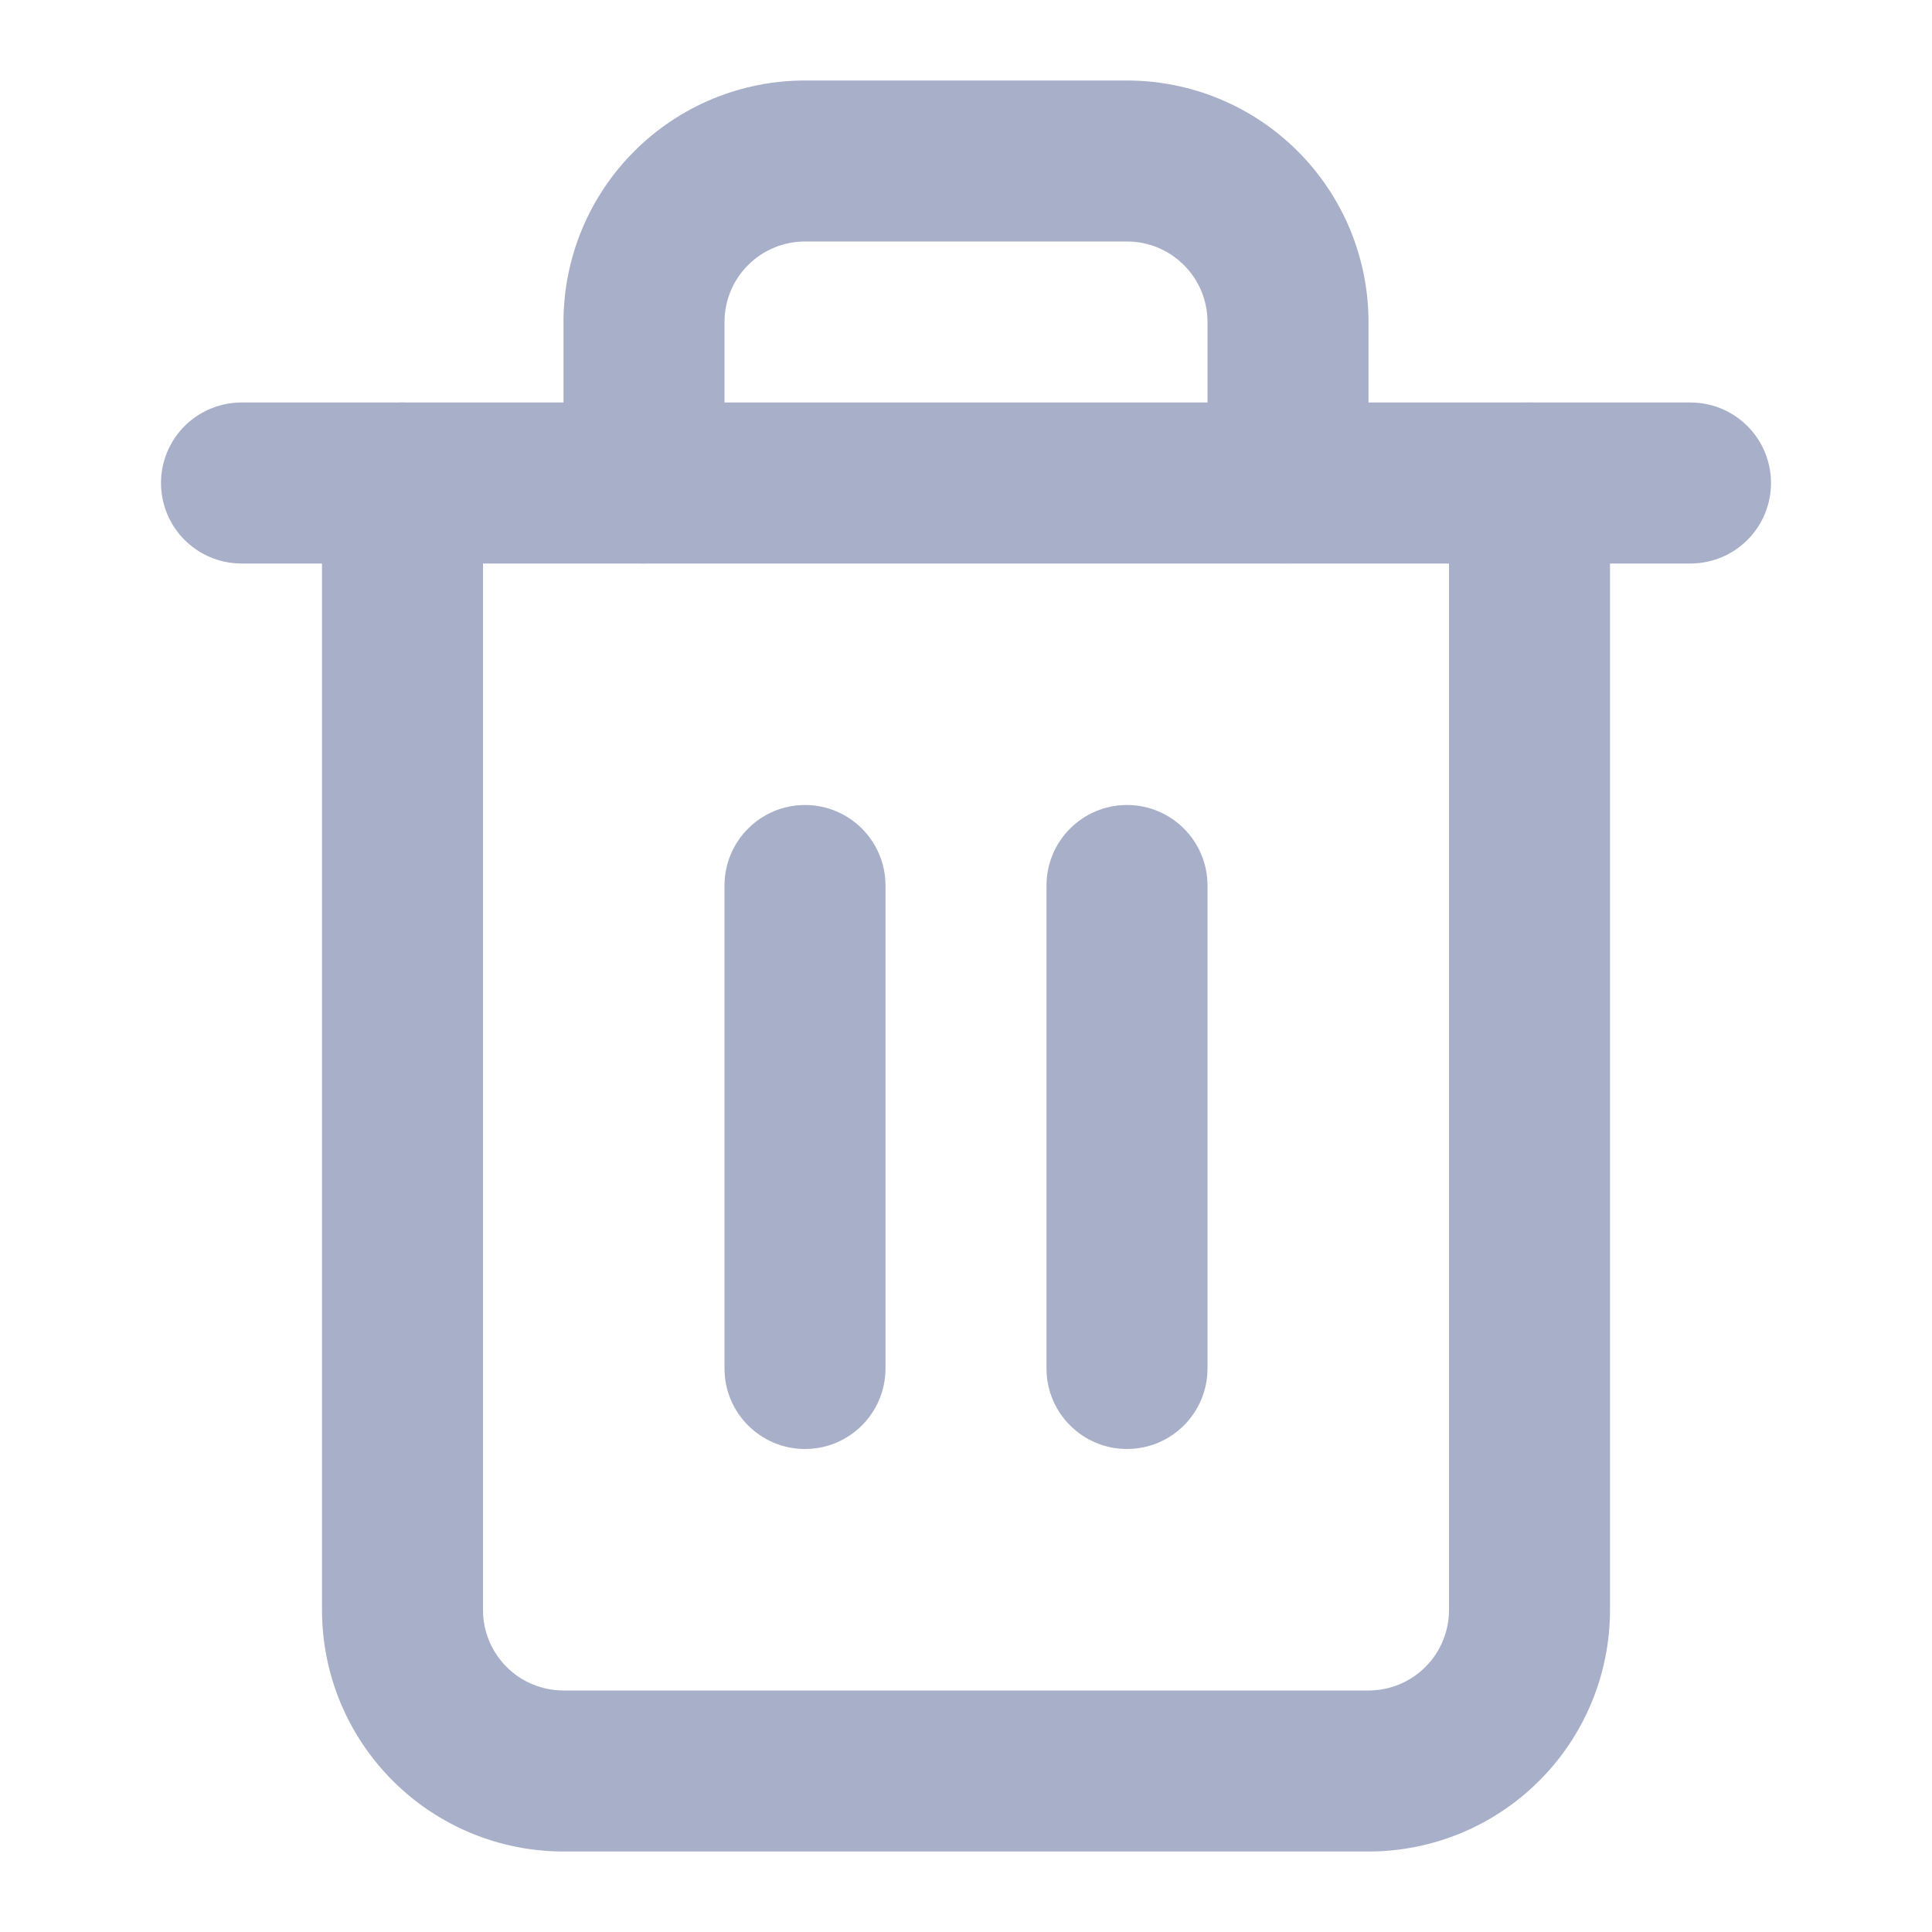
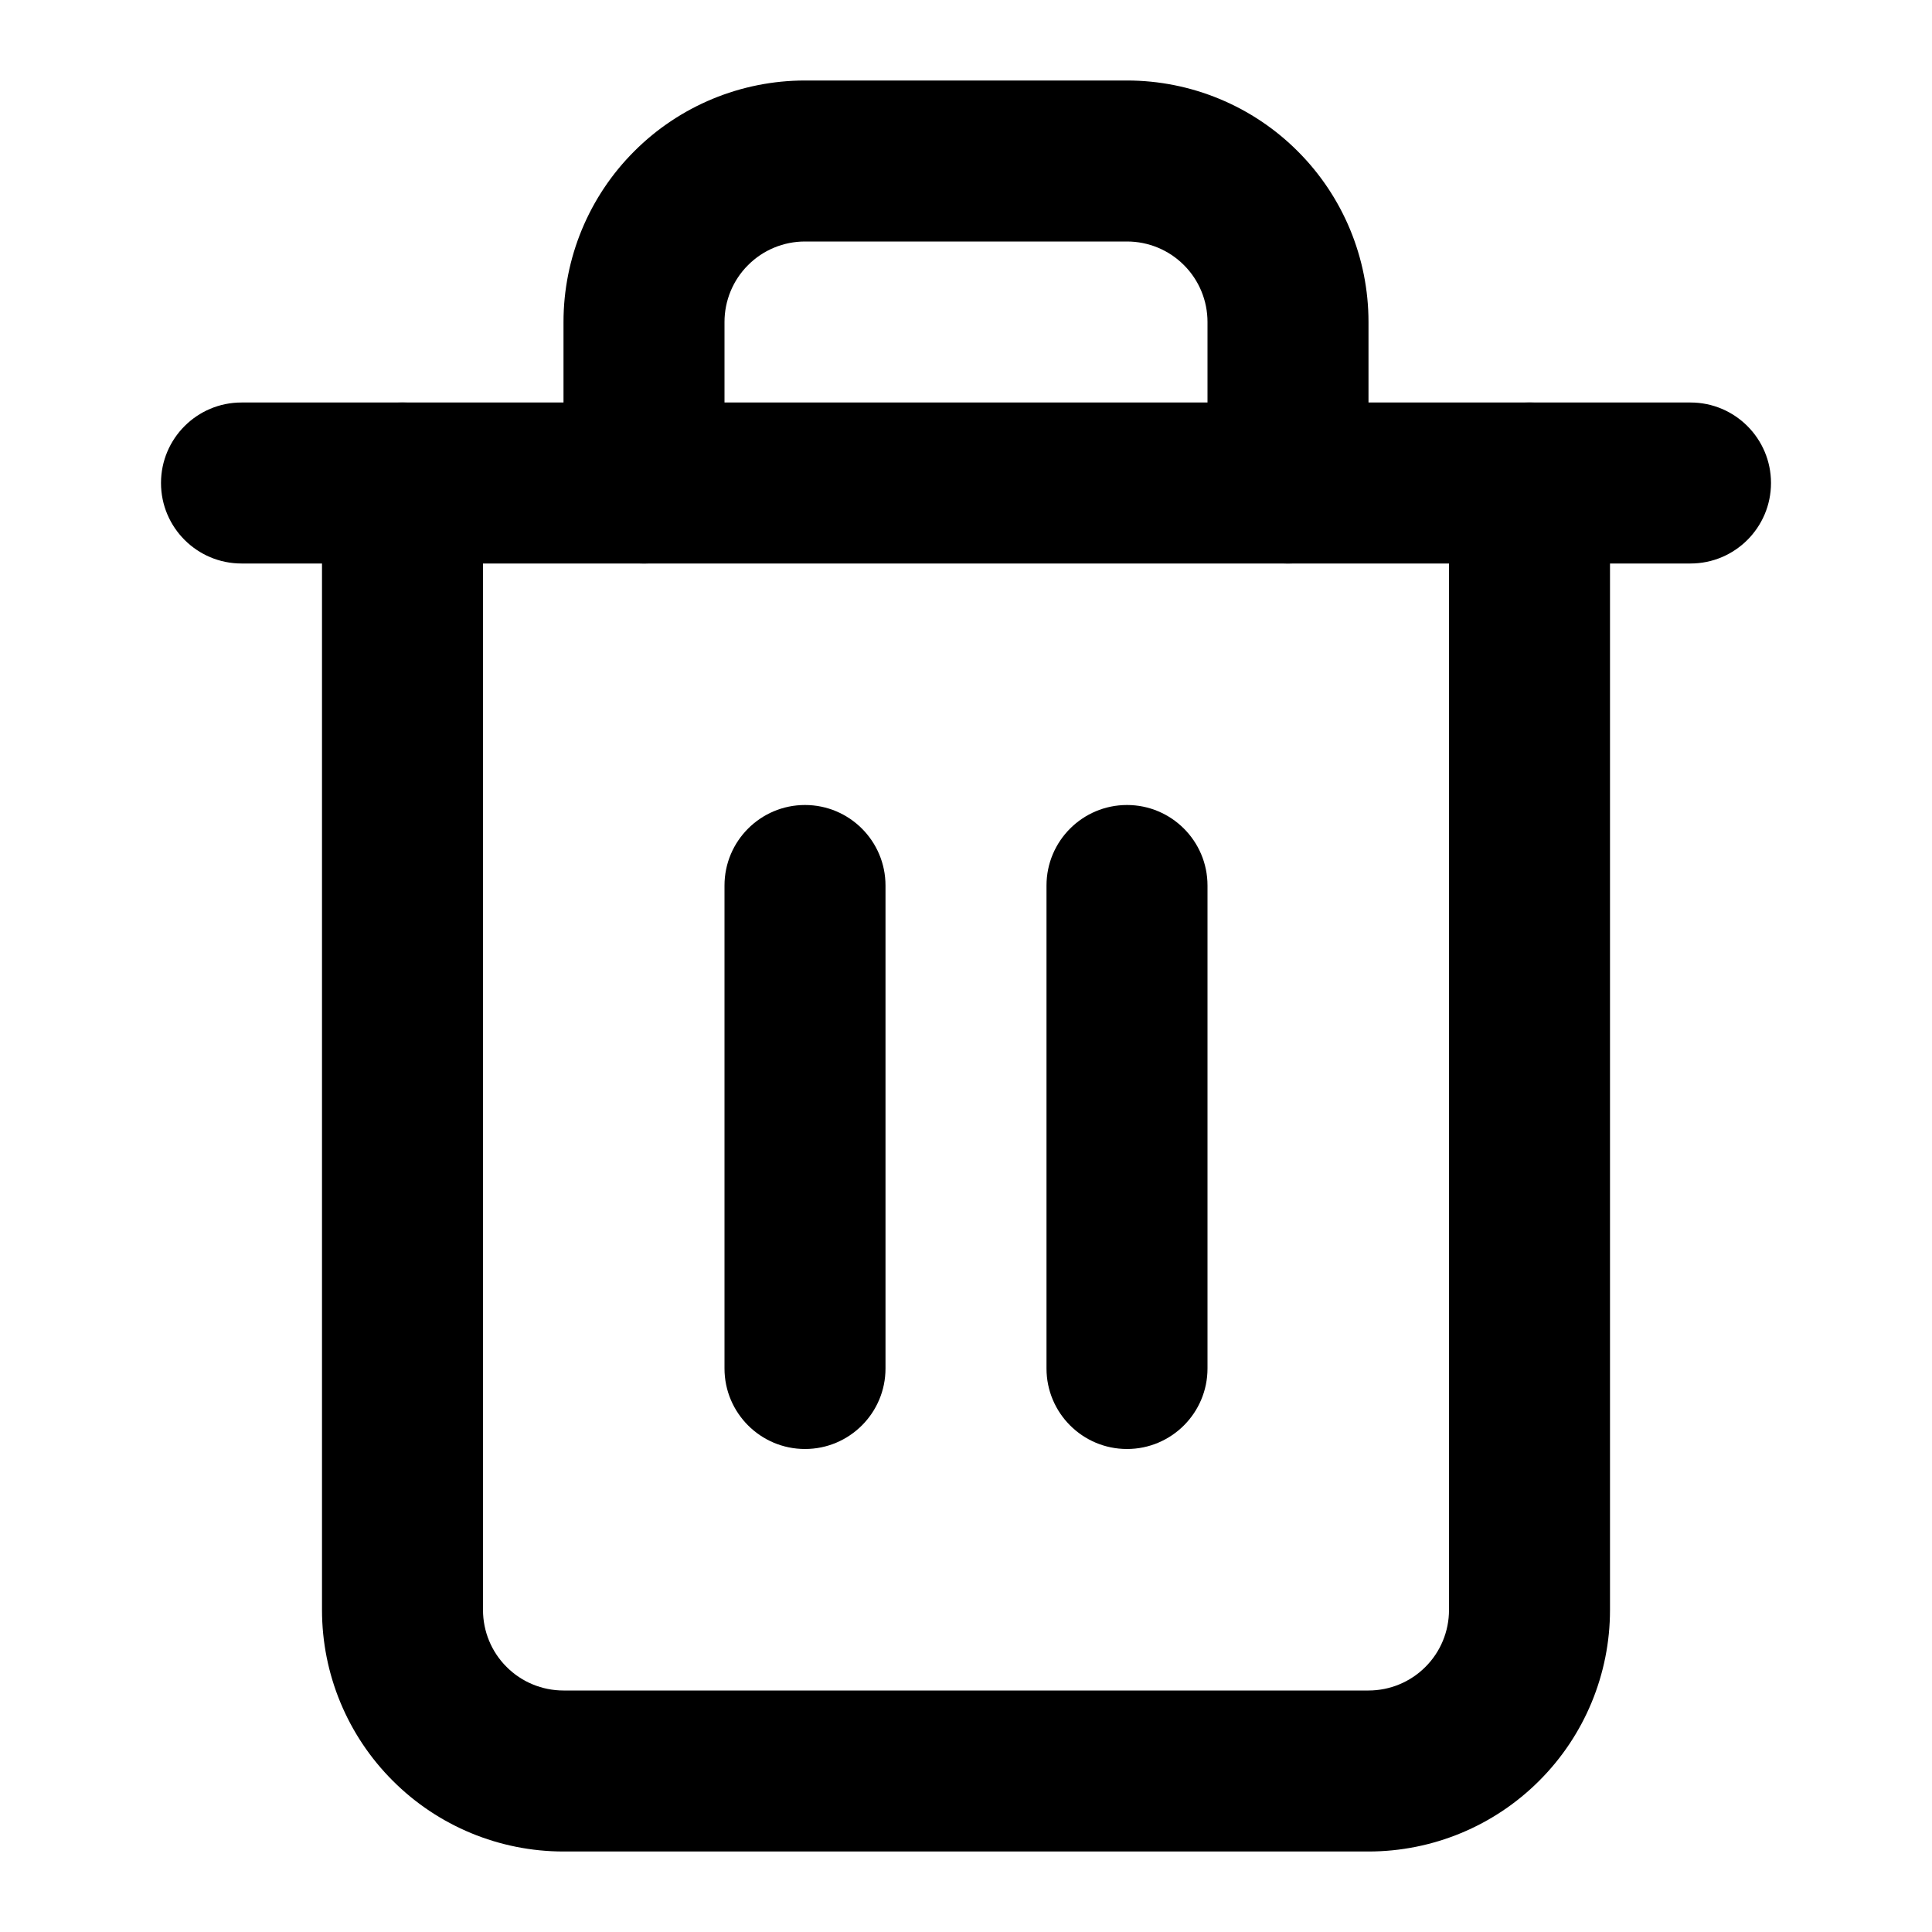
- <svg xmlns="http://www.w3.org/2000/svg" width="24" height="24" viewBox="0 0 24 24" fill="none">
-   <path d="M3 6H5H21" stroke="#A8AFC9" stroke-width="2" stroke-linecap="round" stroke-linejoin="round" />
-   <path fill-rule="evenodd" clip-rule="evenodd" d="M10 3C9.735 3 9.48 3.105 9.293 3.293C9.105 3.48 9 3.735 9 4V6C9 6.552 8.552 7 8 7C7.448 7 7 6.552 7 6V4C7 3.204 7.316 2.441 7.879 1.879C8.441 1.316 9.204 1 10 1H14C14.796 1 15.559 1.316 16.121 1.879C16.684 2.441 17 3.204 17 4V6C17 6.552 16.552 7 16 7C15.448 7 15 6.552 15 6V4C15 3.735 14.895 3.48 14.707 3.293C14.52 3.105 14.265 3 14 3H10ZM5 5C5.552 5 6 5.448 6 6V20C6 20.265 6.105 20.52 6.293 20.707C6.48 20.895 6.735 21 7 21H17C17.265 21 17.52 20.895 17.707 20.707C17.895 20.52 18 20.265 18 20V6C18 5.448 18.448 5 19 5C19.552 5 20 5.448 20 6V20C20 20.796 19.684 21.559 19.121 22.121C18.559 22.684 17.796 23 17 23H7C6.204 23 5.441 22.684 4.879 22.121C4.316 21.559 4 20.796 4 20V6C4 5.448 4.448 5 5 5Z" fill="#A8AFC9" />
-   <path fill-rule="evenodd" clip-rule="evenodd" d="M10 10C10.552 10 11 10.448 11 11V17C11 17.552 10.552 18 10 18C9.448 18 9 17.552 9 17V11C9 10.448 9.448 10 10 10Z" fill="#A8AFC9" />
-   <path fill-rule="evenodd" clip-rule="evenodd" d="M14 10C14.552 10 15 10.448 15 11V17C15 17.552 14.552 18 14 18C13.448 18 13 17.552 13 17V11C13 10.448 13.448 10 14 10Z" fill="#A8AFC9" />
+ <svg xmlns="http://www.w3.org/2000/svg" width="24" height="24" viewBox="0 0 24 24">
+   <path fill-rule="evenodd" clip-rule="evenodd" d="M2 6C2 5.448 2.448 5 3 5H21C21.552 5 22 5.448 22 6C22 6.552 21.552 7 21 7H3C2.448 7 2 6.552 2 6Z" />
+   <path fill-rule="evenodd" clip-rule="evenodd" d="M10 3C9.735 3 9.48 3.105 9.293 3.293C9.105 3.48 9 3.735 9 4V6C9 6.552 8.552 7 8 7C7.448 7 7 6.552 7 6V4C7 3.204 7.316 2.441 7.879 1.879C8.441 1.316 9.204 1 10 1H14C14.796 1 15.559 1.316 16.121 1.879C16.684 2.441 17 3.204 17 4V6C17 6.552 16.552 7 16 7C15.448 7 15 6.552 15 6V4C15 3.735 14.895 3.48 14.707 3.293C14.52 3.105 14.265 3 14 3H10ZM5 5C5.552 5 6 5.448 6 6V20C6 20.265 6.105 20.52 6.293 20.707C6.48 20.895 6.735 21 7 21H17C17.265 21 17.52 20.895 17.707 20.707C17.895 20.52 18 20.265 18 20V6C18 5.448 18.448 5 19 5C19.552 5 20 5.448 20 6V20C20 20.796 19.684 21.559 19.121 22.121C18.559 22.684 17.796 23 17 23H7C6.204 23 5.441 22.684 4.879 22.121C4.316 21.559 4 20.796 4 20V6C4 5.448 4.448 5 5 5Z" />
+   <path fill-rule="evenodd" clip-rule="evenodd" d="M10 10C10.552 10 11 10.448 11 11V17C11 17.552 10.552 18 10 18C9.448 18 9 17.552 9 17V11C9 10.448 9.448 10 10 10Z" />
+   <path fill-rule="evenodd" clip-rule="evenodd" d="M14 10C14.552 10 15 10.448 15 11V17C15 17.552 14.552 18 14 18C13.448 18 13 17.552 13 17V11C13 10.448 13.448 10 14 10Z" />
</svg>
